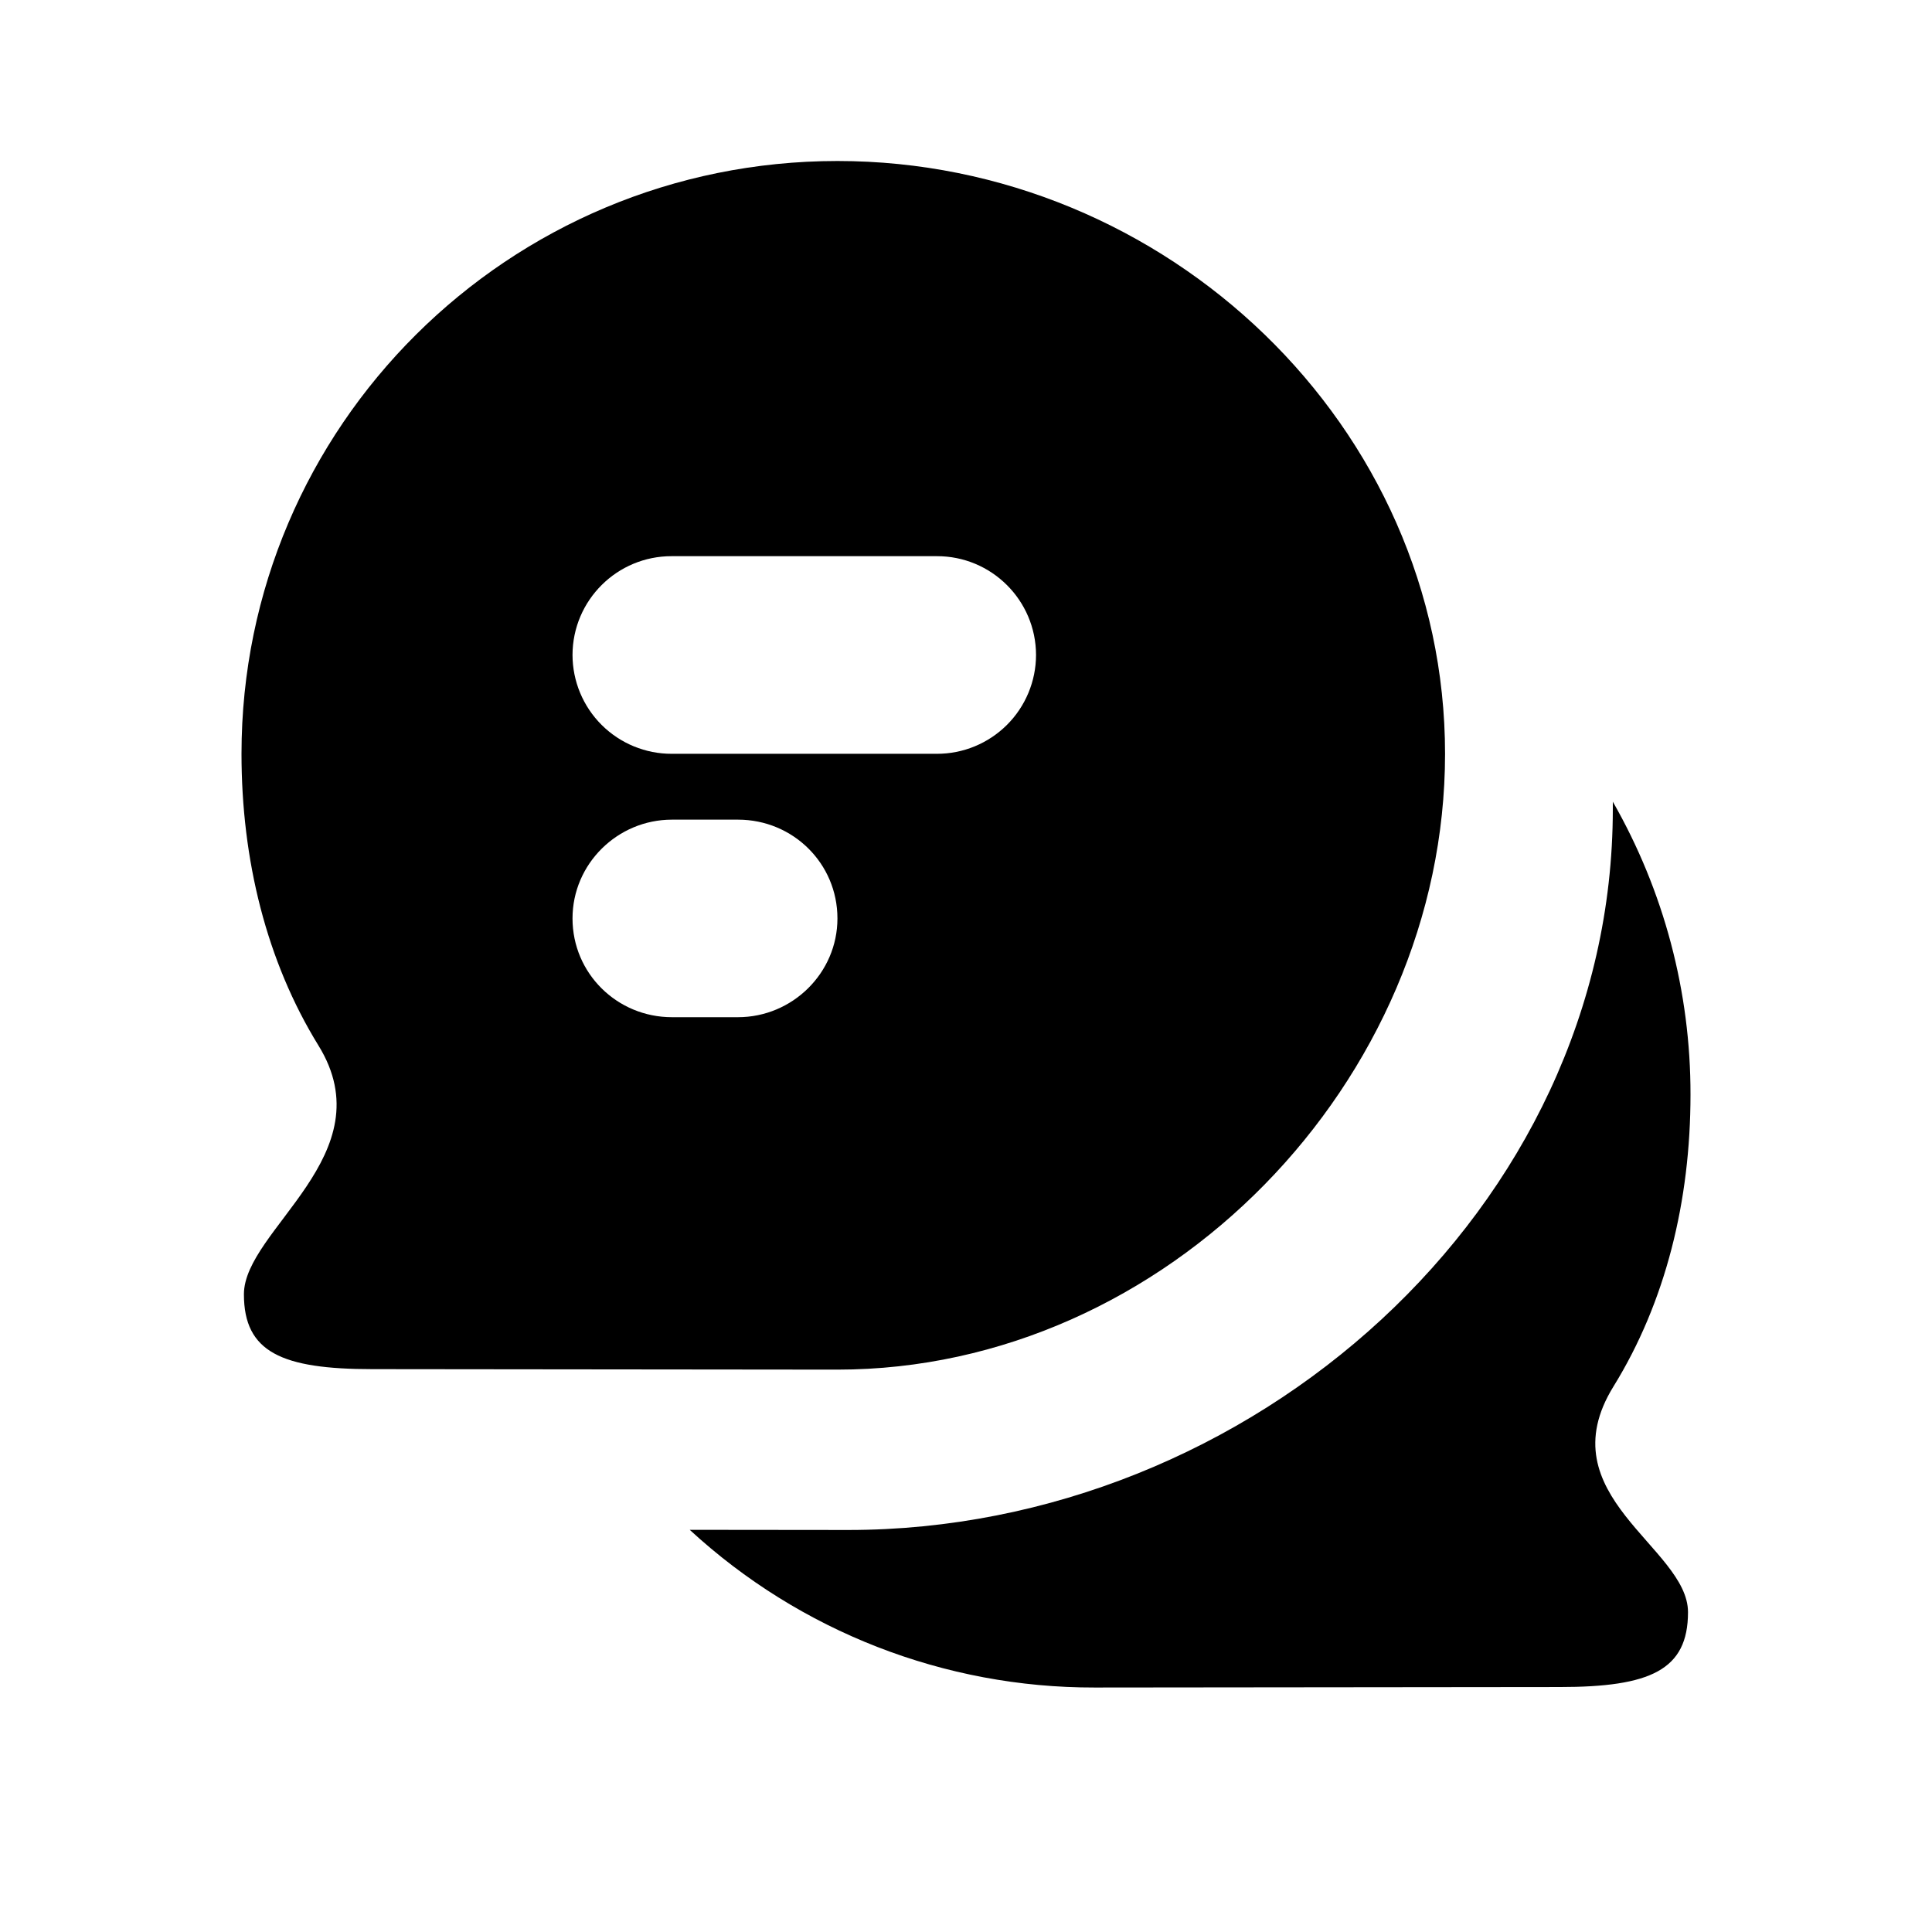
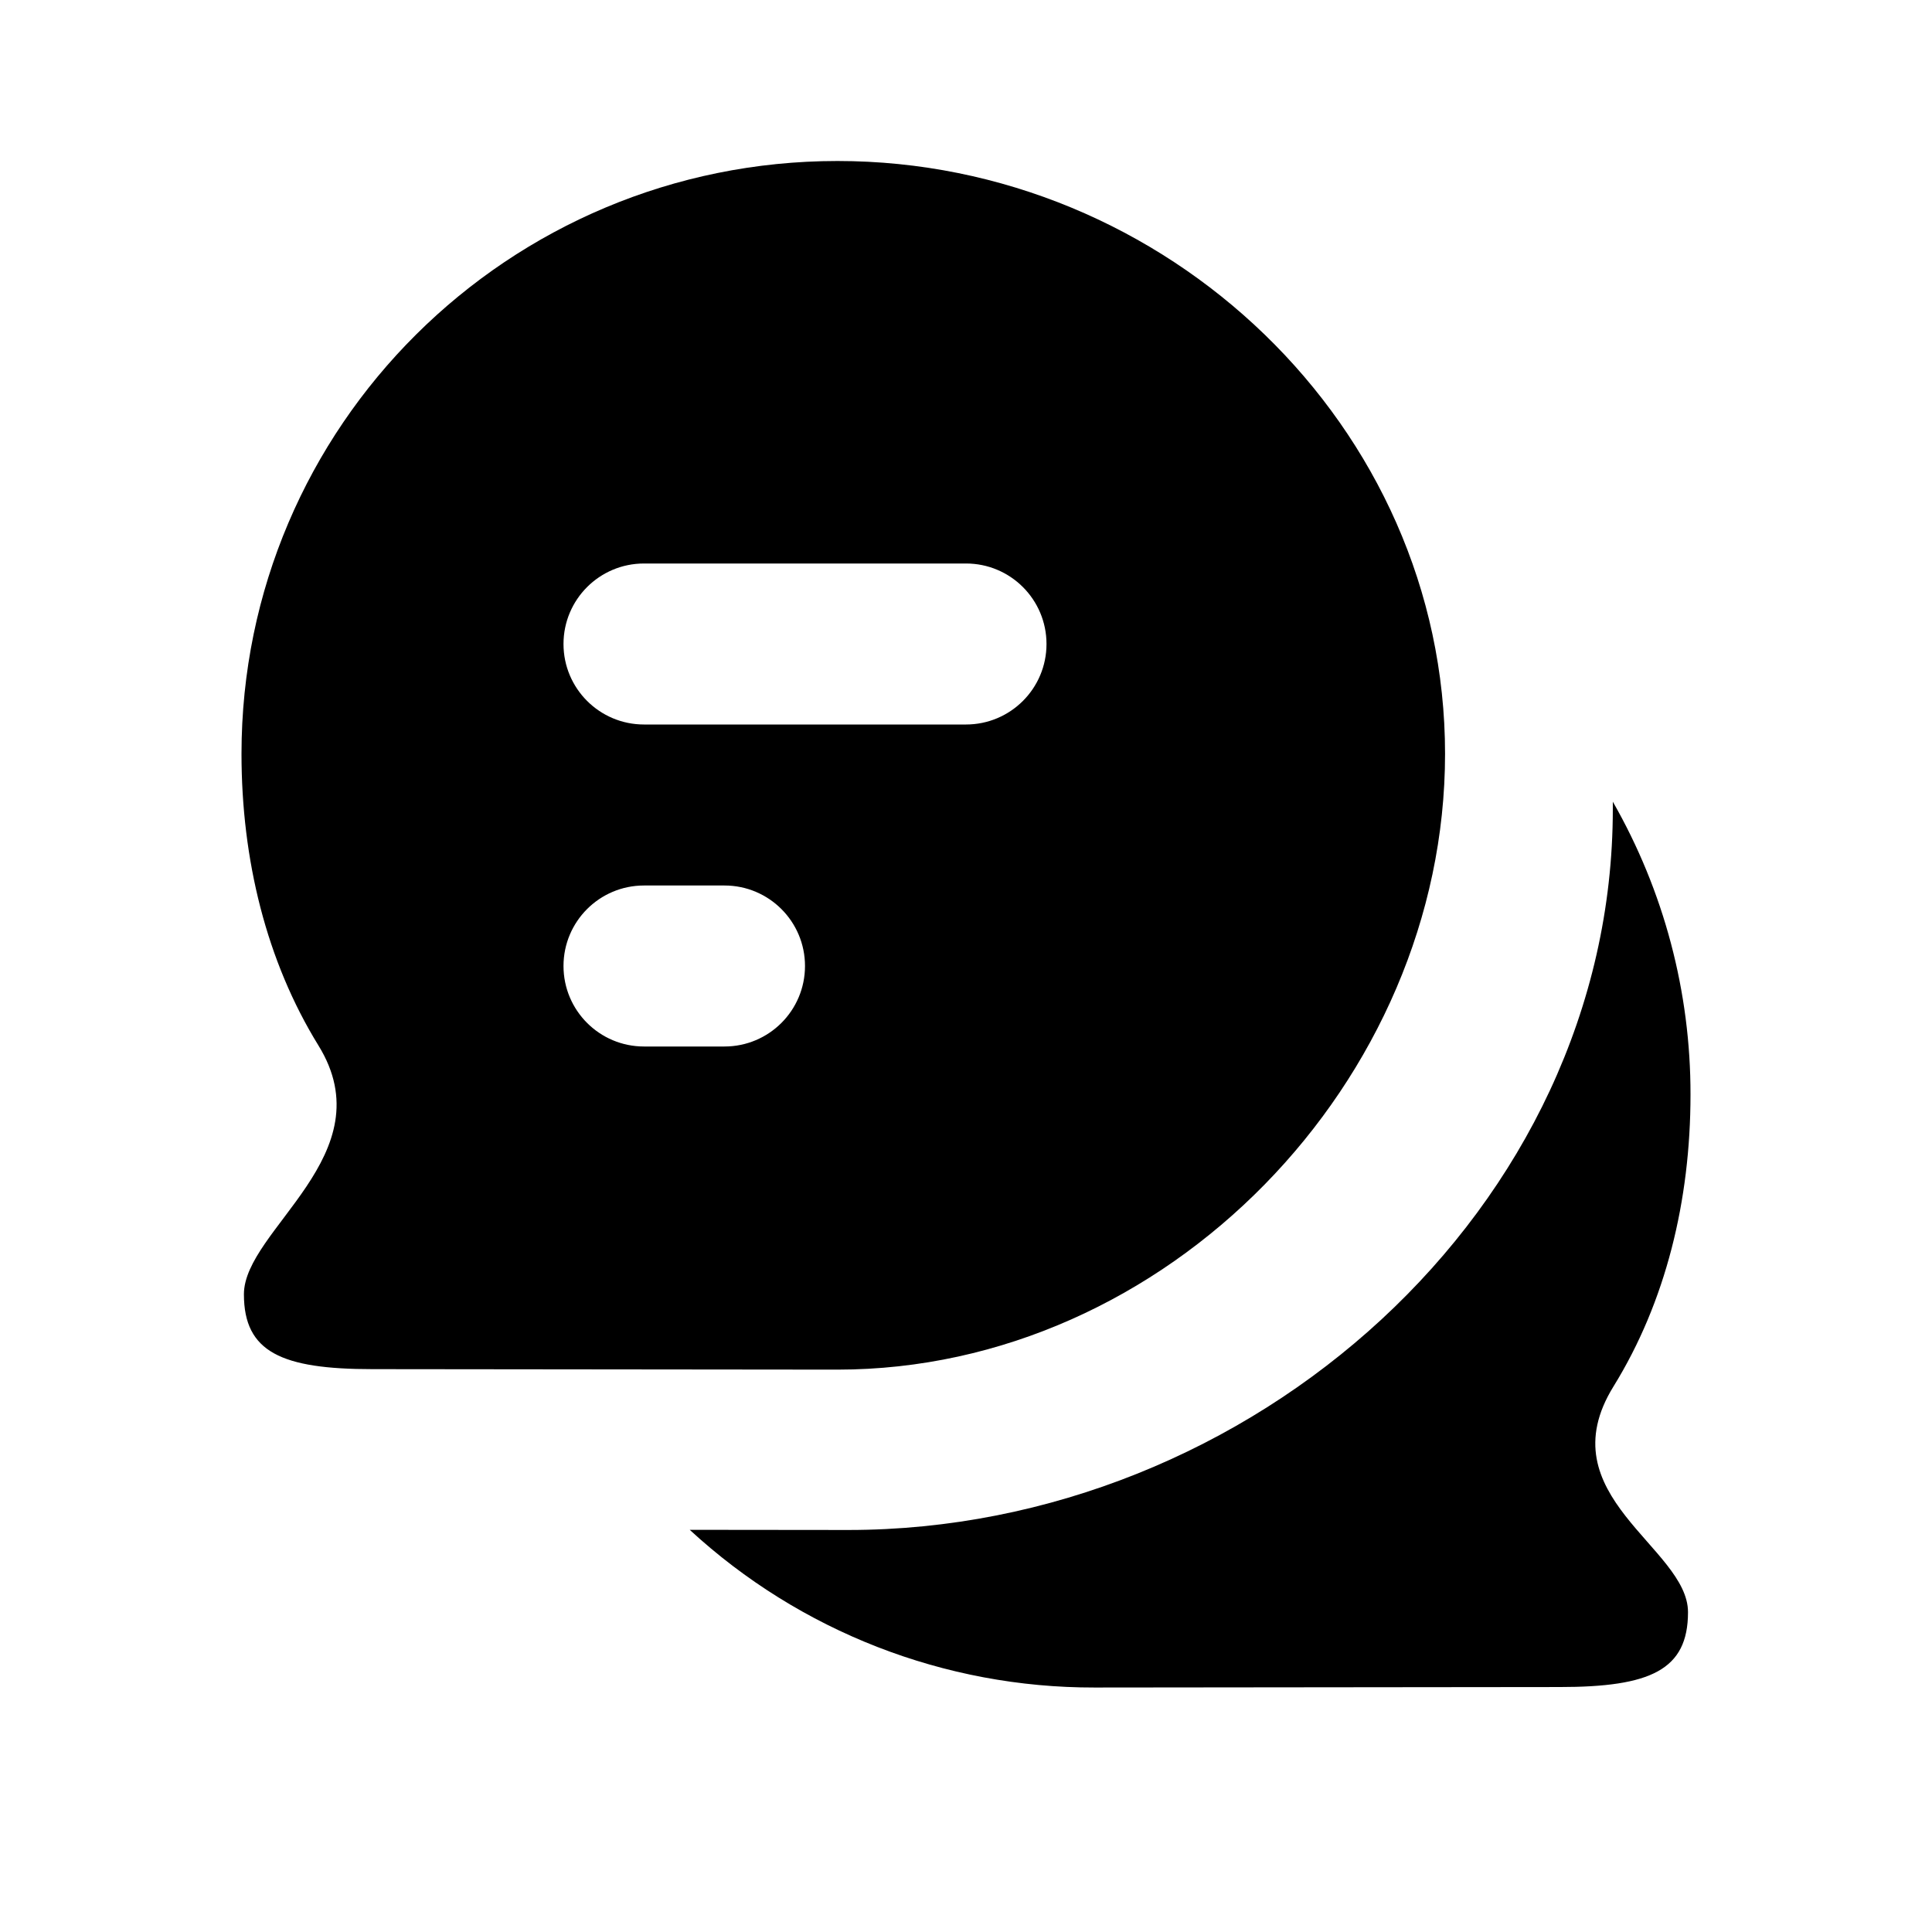
<svg xmlns="http://www.w3.org/2000/svg" width="24" height="24" viewBox="0 0 24 24">
-   <path fill="#000" fill-rule="evenodd" d="M8.57 19.004l1.968.002c4.997 0 9.497-3.987 9.497-8.957v-.09A7.3 7.3 0 0 1 21 13.6c0 1.316-.309 2.575-.956 3.622-.84 1.356.925 2 .925 2.805 0 .719-.468.93-1.596.93-1.376 0-4.298.006-5.776.006a7.398 7.398 0 0 1-5.028-1.958zM10.403 2c4.089 0 7.548 3.296 7.548 7.364 0 4.067-3.46 7.65-7.548 7.65-1.478 0-4.401-.006-5.777-.006-1.128 0-1.596-.212-1.596-.93 0-.805 1.764-1.736.925-3.092C3.31 11.94 3 10.68 3 9.364 3 5.296 6.314 2 10.404 2zm0 9.409c0-.683-.553-1.227-1.235-1.227h-.821c-.677 0-1.235.55-1.235 1.227 0 .682.553 1.227 1.235 1.227h.82c.677 0 1.236-.55 1.236-1.227zm-2.057-4.5a1.23 1.23 0 0 0-1.234 1.227 1.23 1.23 0 0 0 1.234 1.228h3.29a1.23 1.23 0 0 0 1.234-1.228 1.23 1.23 0 0 0-1.234-1.227h-3.29z" />
+   <path fill="#000" fill-rule="evenodd" d="M8.57 19.004l1.968.002c4.997 0 9.497-3.987 9.497-8.957v-.09A7.3 7.3 0 0 1 21 13.6c0 1.316-.309 2.575-.956 3.622-.84 1.356.925 2 .925 2.805 0 .719-.468.93-1.596.93-1.376 0-4.298.006-5.776.006a7.398 7.398 0 0 1-5.028-1.958zM10.403 2c4.089 0 7.548 3.296 7.548 7.364 0 4.067-3.46 7.65-7.548 7.65-1.478 0-4.401-.006-5.777-.006-1.128 0-1.596-.212-1.596-.93 0-.805 1.764-1.736.925-3.092C3.31 11.94 3 10.68 3 9.364 3 5.296 6.314 2 10.404 2zM8 7a1 1 0 1 0 0 2h4a1 1 0 0 0 0-2H8zm0 4a1 1 0 0 0 0 2h1a1 1 0 0 0 0-2H8z" />
</svg>
